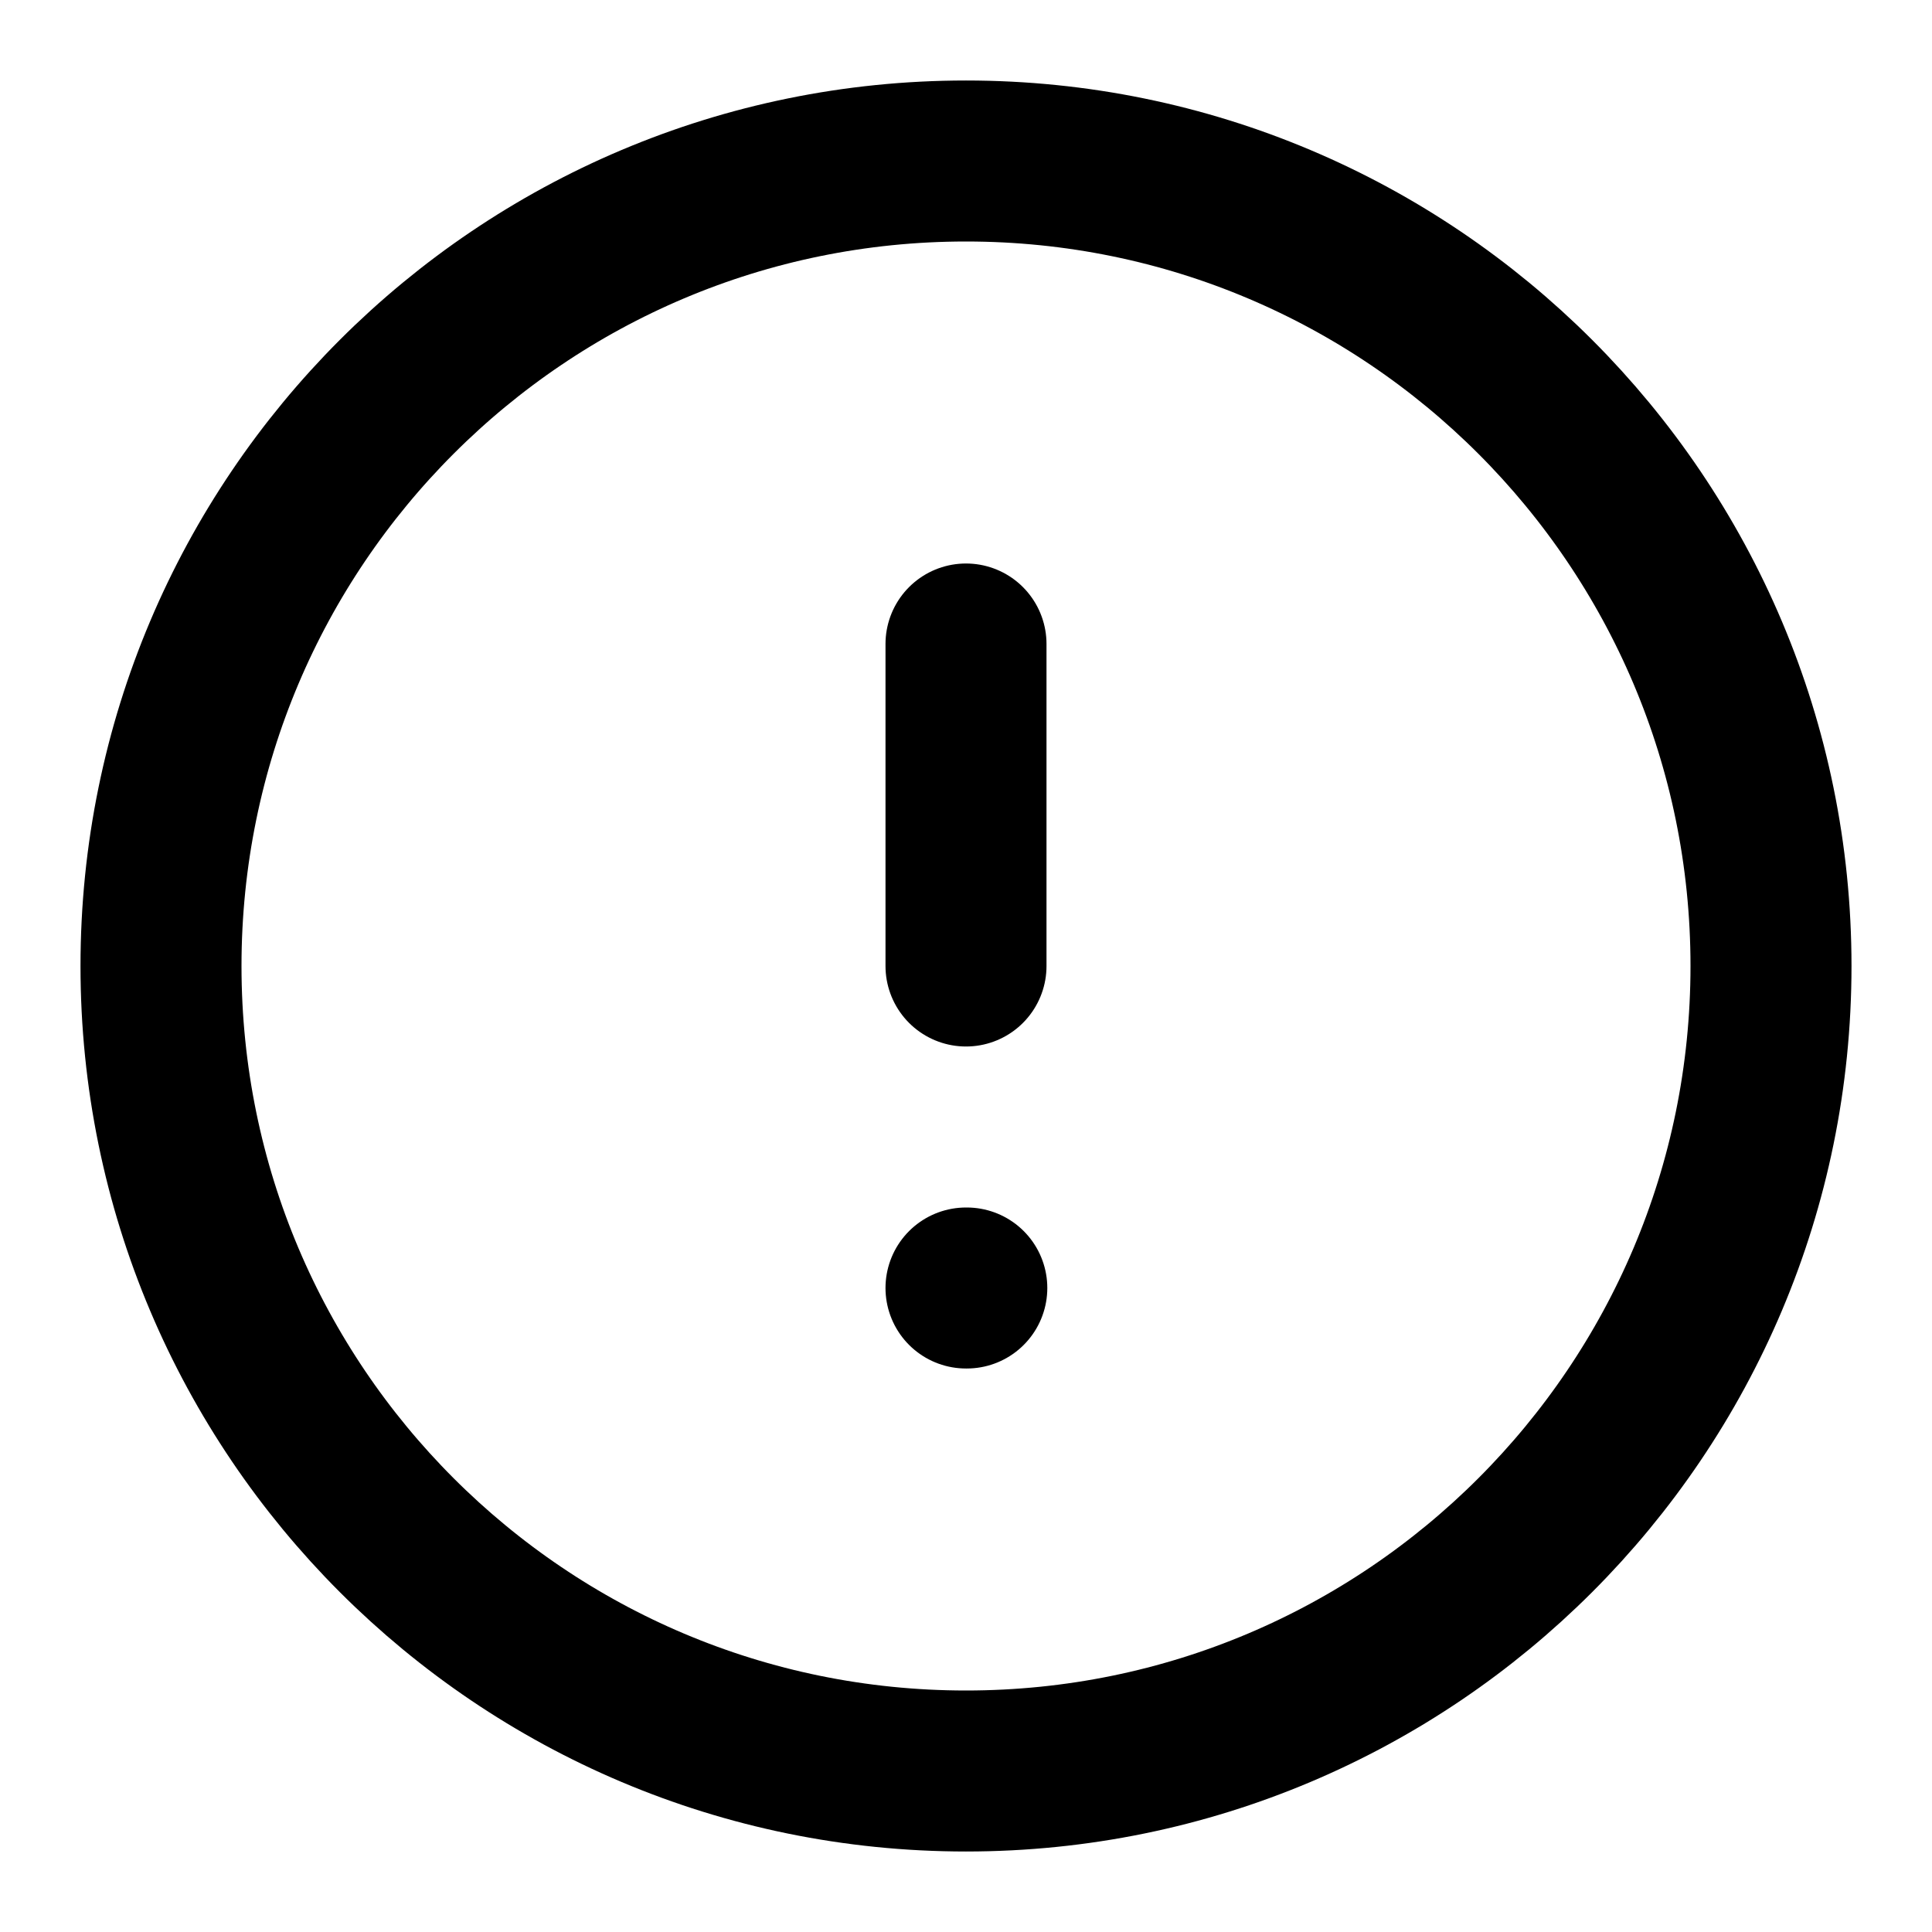
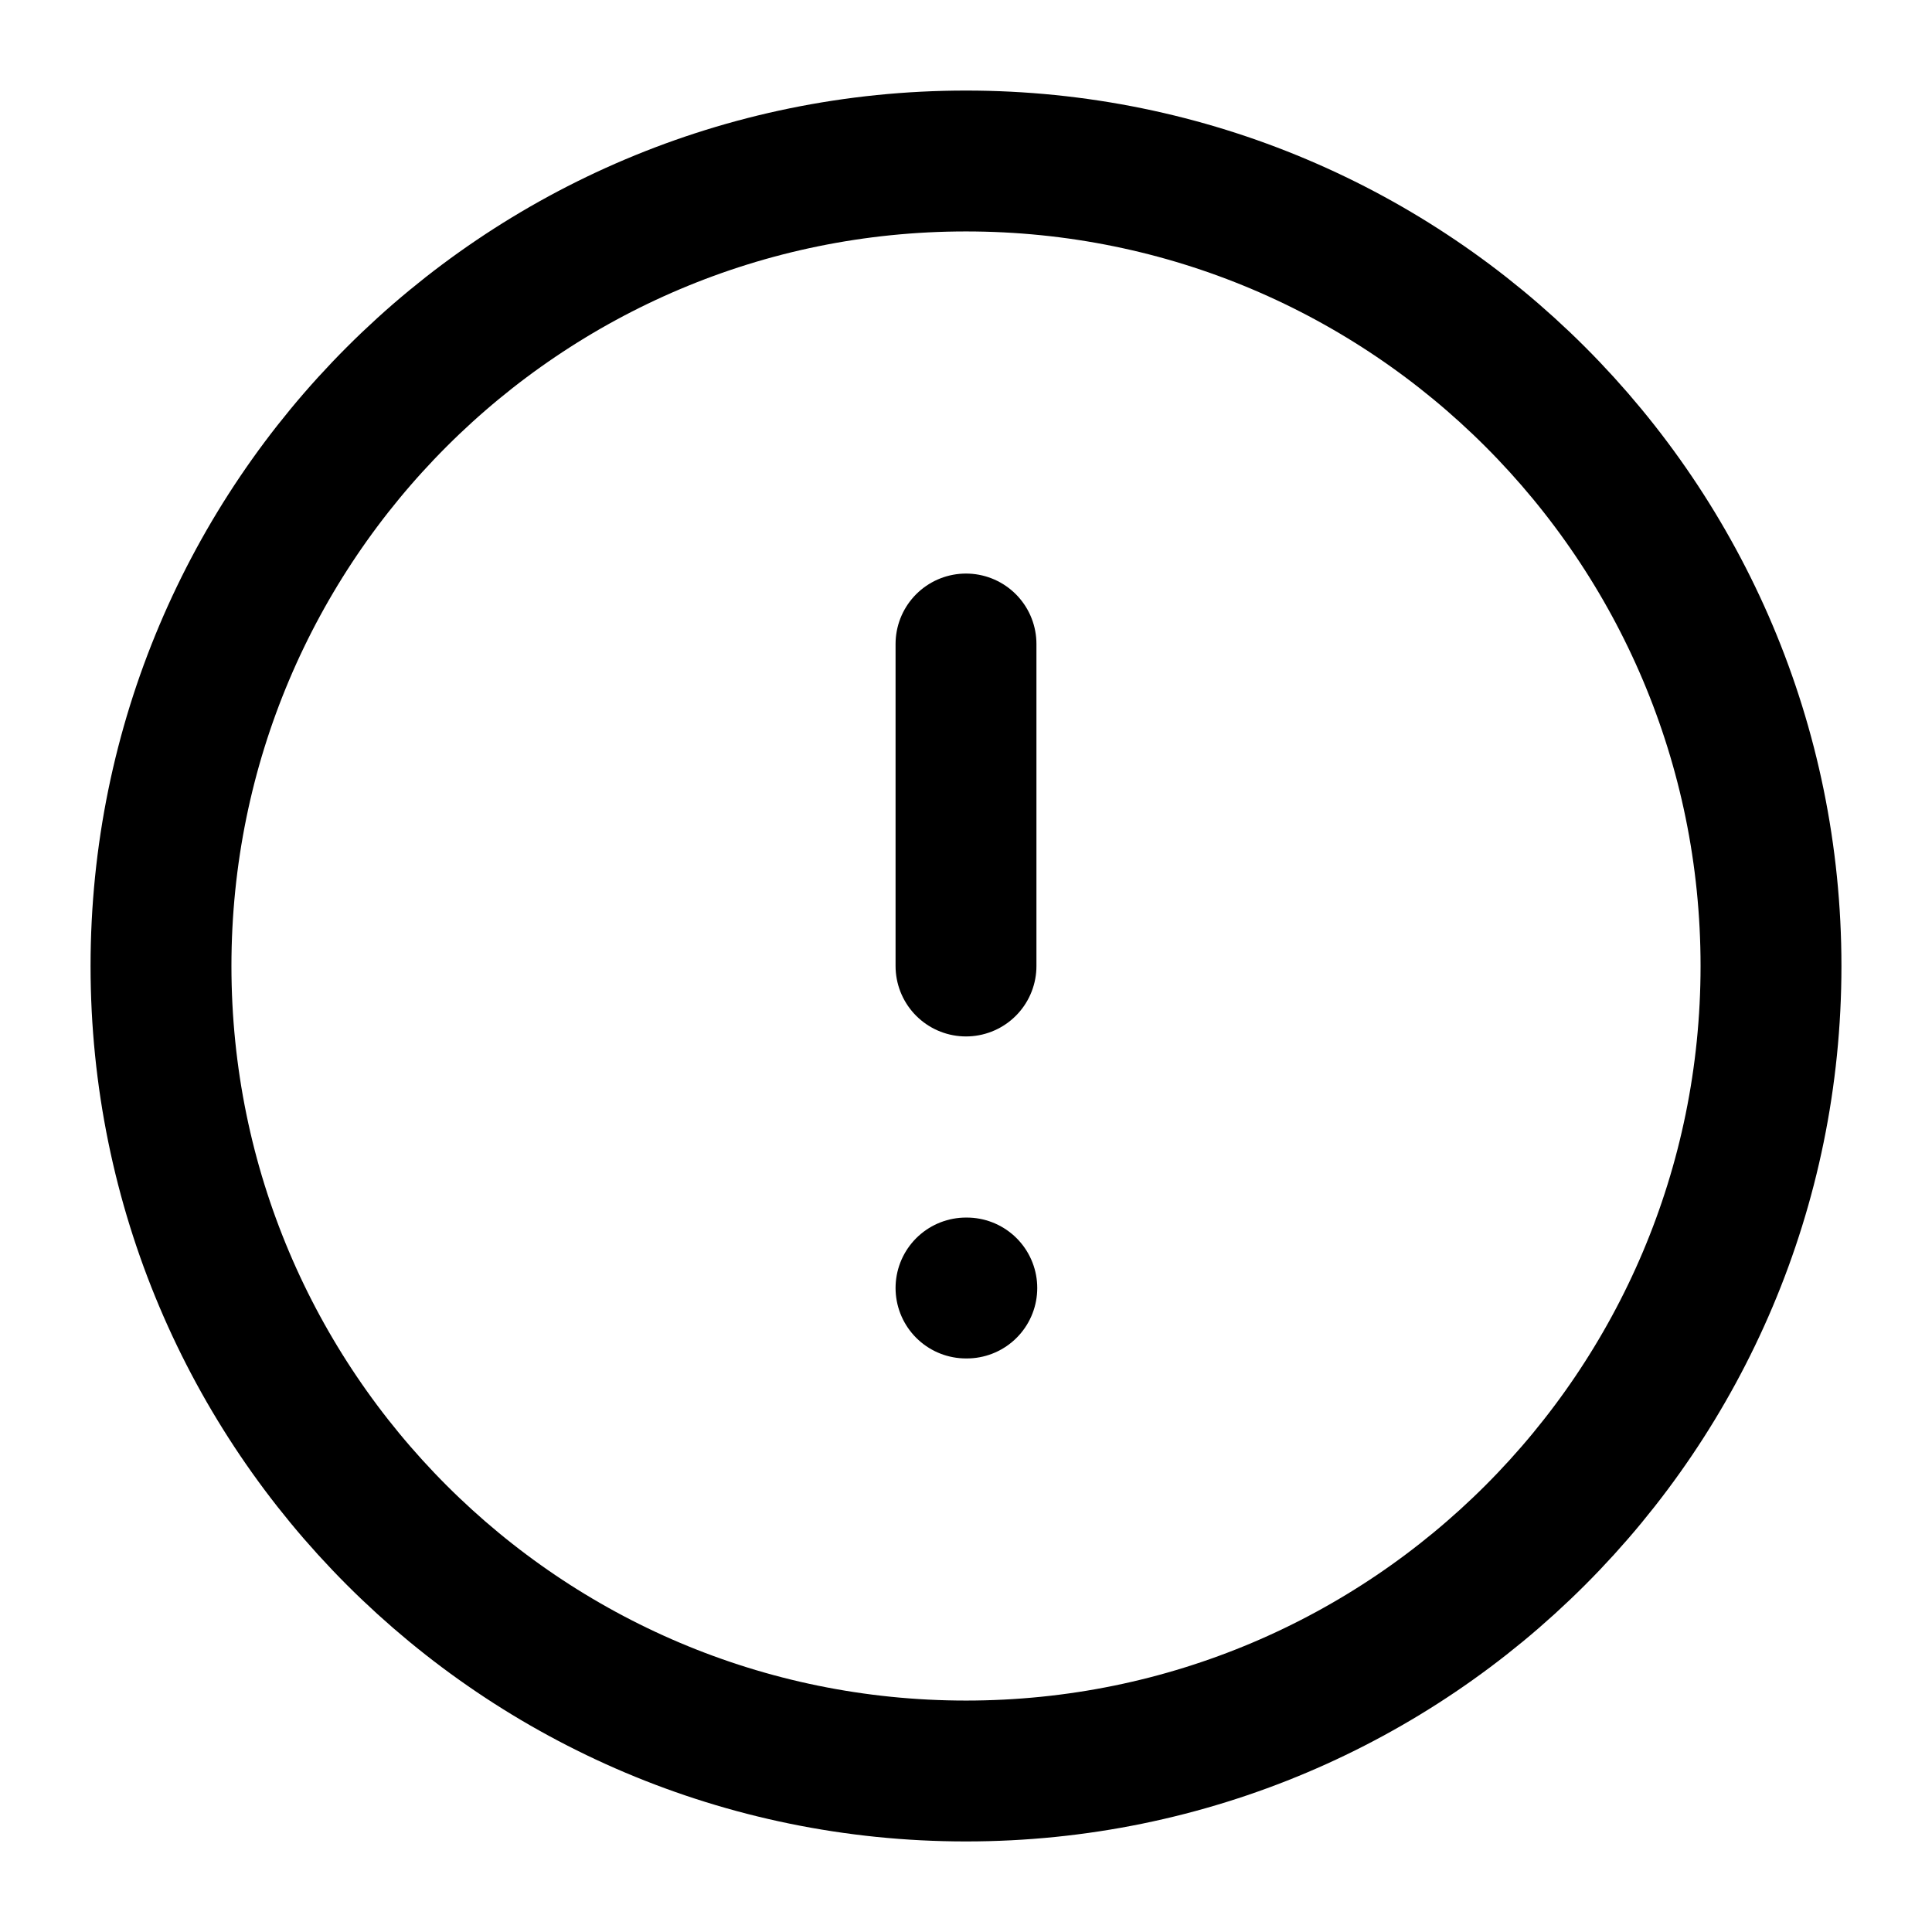
- <svg xmlns="http://www.w3.org/2000/svg" width="24" height="24" viewBox="0 0 24 24" fill="none" stroke="black" stroke-width="2" stroke-linecap="round" stroke-linejoin="round">
+ <svg xmlns="http://www.w3.org/2000/svg" width="24" height="24" viewBox="0 0 24 24" fill="none" stroke="black" stroke-width="1.75" stroke-linecap="round" stroke-linejoin="round">
  <circle cx="12" cy="12" r="10" />
  <path d="M12 8v4" />
  <path d="M12 16h.01" />
</svg>
